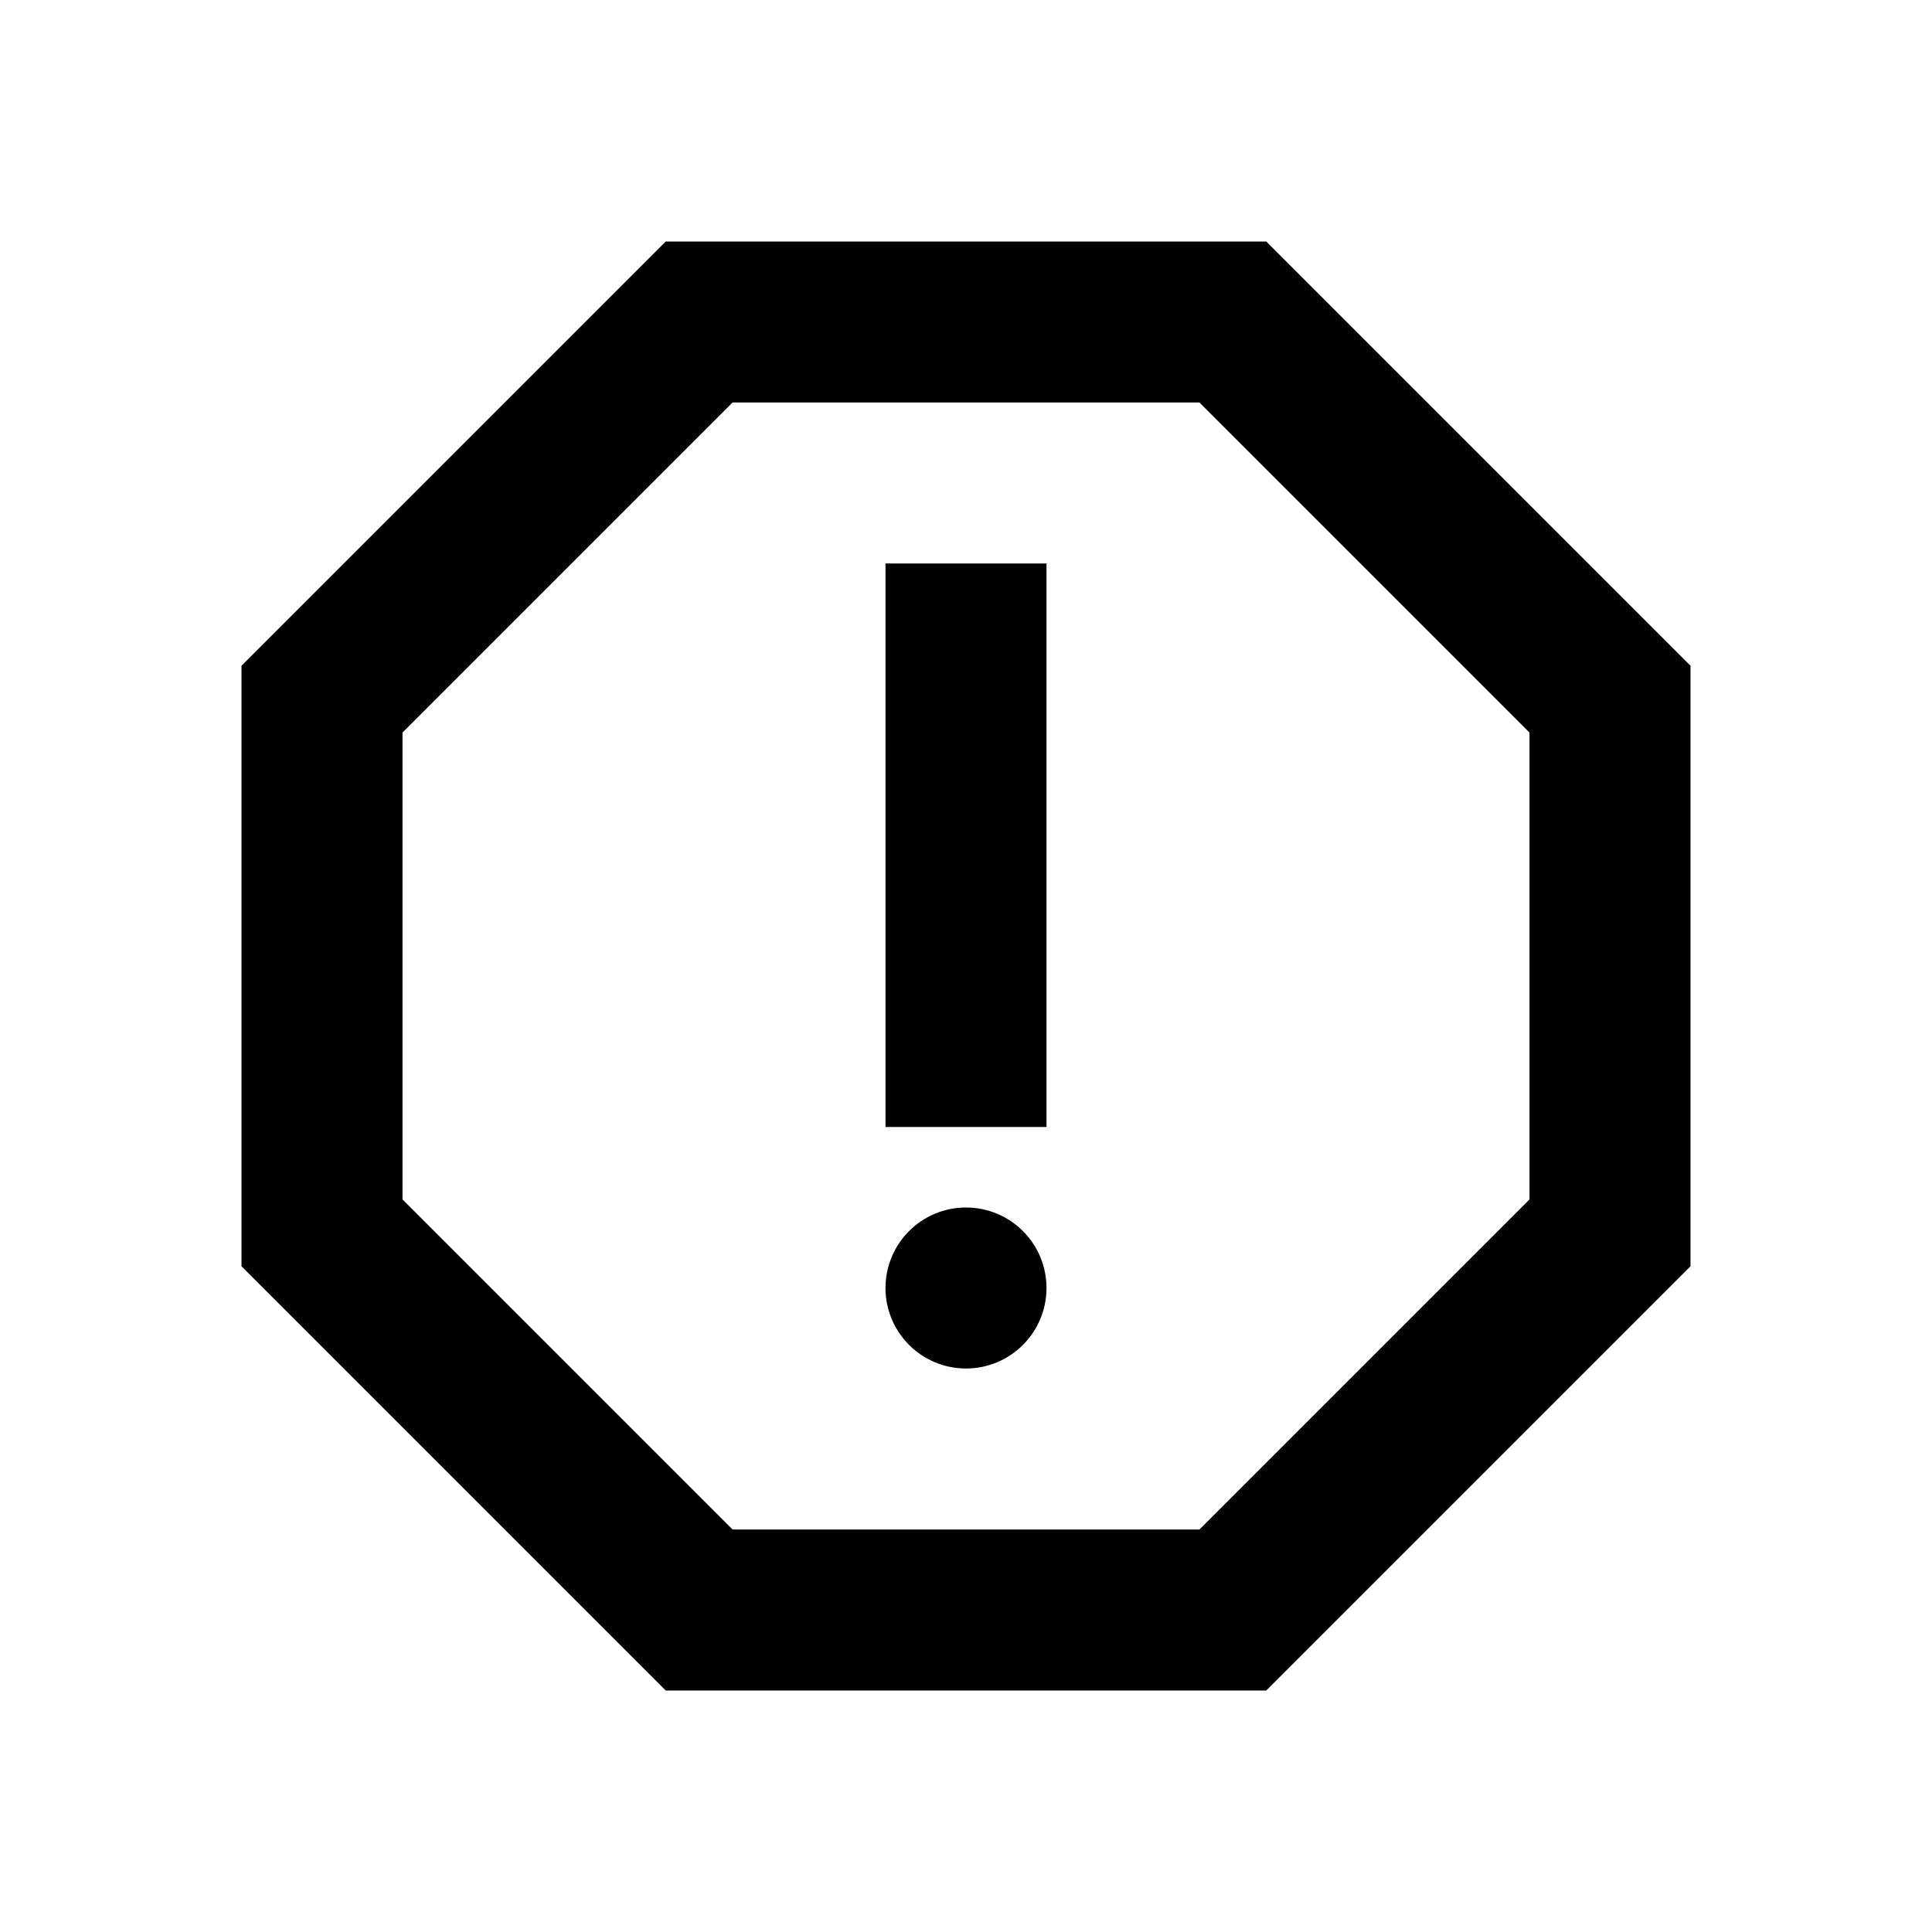
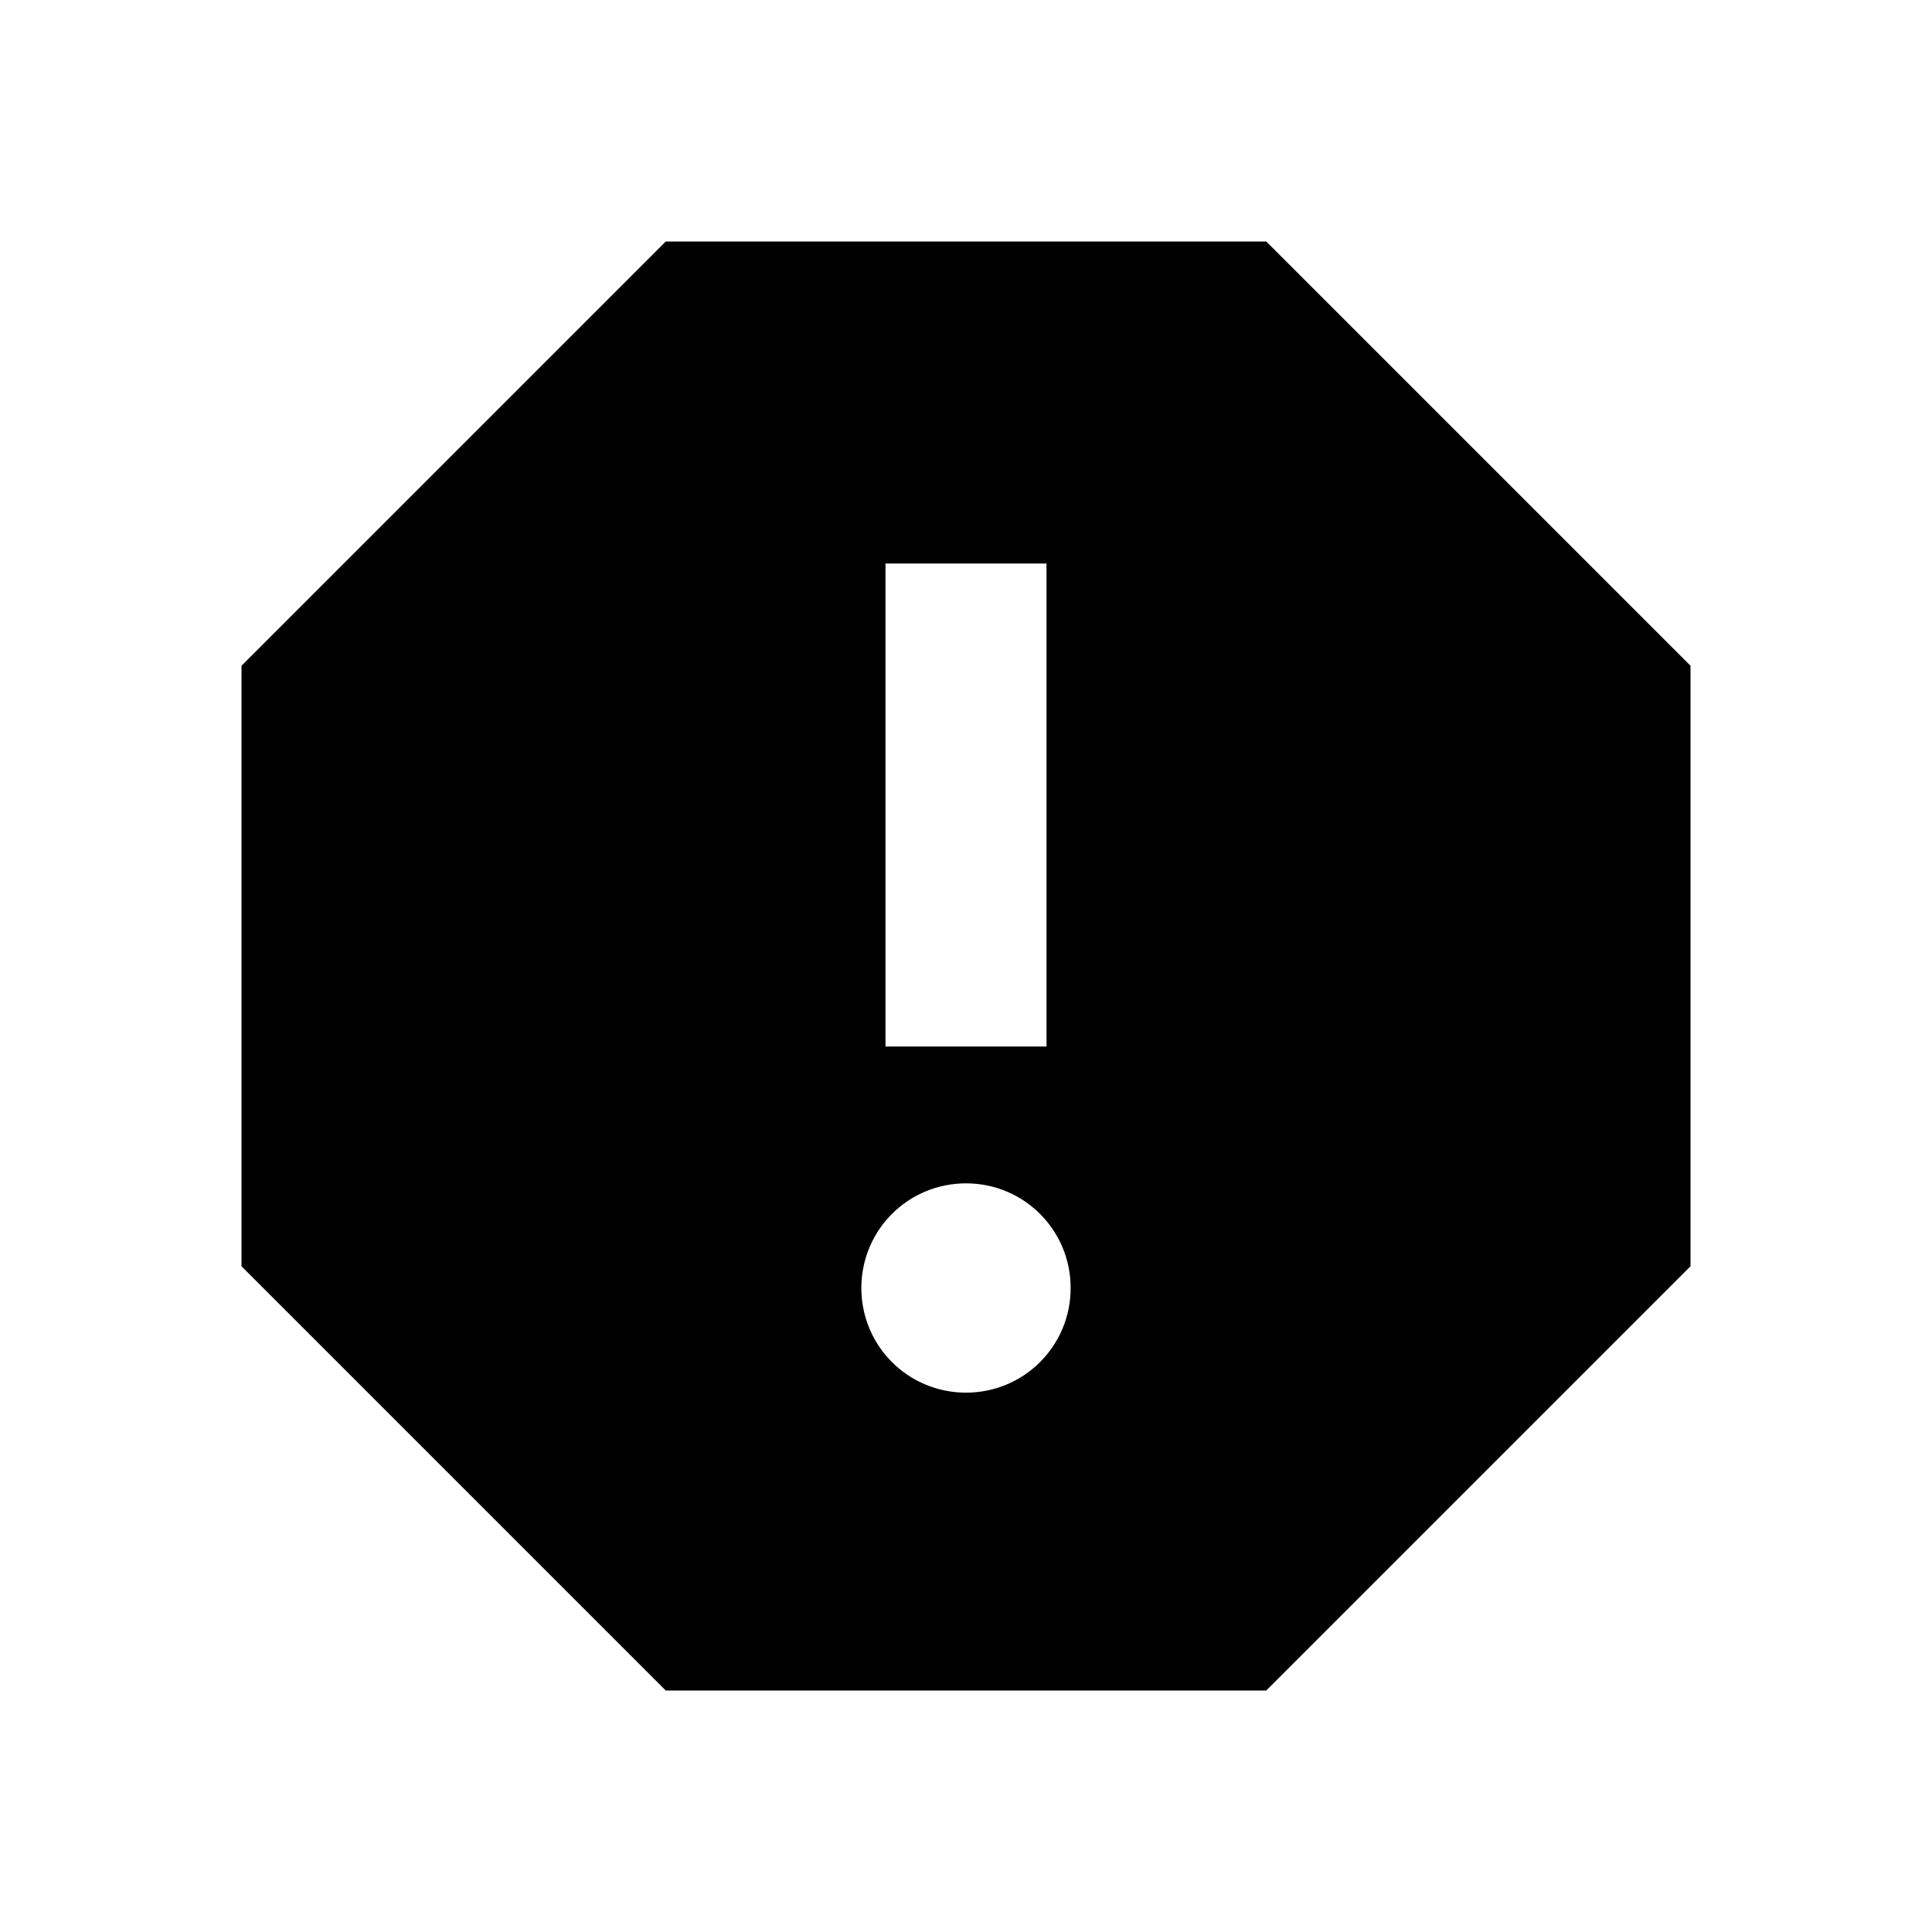
<svg xmlns="http://www.w3.org/2000/svg" height="24px" viewBox="0 0 24 24" width="24px" fill="#000000">
-   <path d="M0 0h24v24H0V0z" fill="none" />
-   <path d="M15.73 3H8.27L3 8.27v7.46L8.27 21h7.46L21 15.73V8.27L15.73 3zM19 14.9L14.9 19H9.1L5 14.9V9.1L9.1 5h5.8L19 9.1v5.8z" />
-   <circle cx="12" cy="16" r="1" />
-   <path d="M11 7h2v7h-2z" />
+   <path d="M0 0h24v24H0z" fill="none" />
+   <path d="M15.73 3H8.27L3 8.27v7.46L8.27 21h7.46L21 15.73V8.27L15.73 3zM12 17.3c-.72 0-1.3-.58-1.3-1.3 0-.72.58-1.3 1.3-1.3.72 0 1.3.58 1.3 1.3 0 .72-.58 1.3-1.3 1.3zm1-4.3h-2V7h2v6z" />
</svg>
